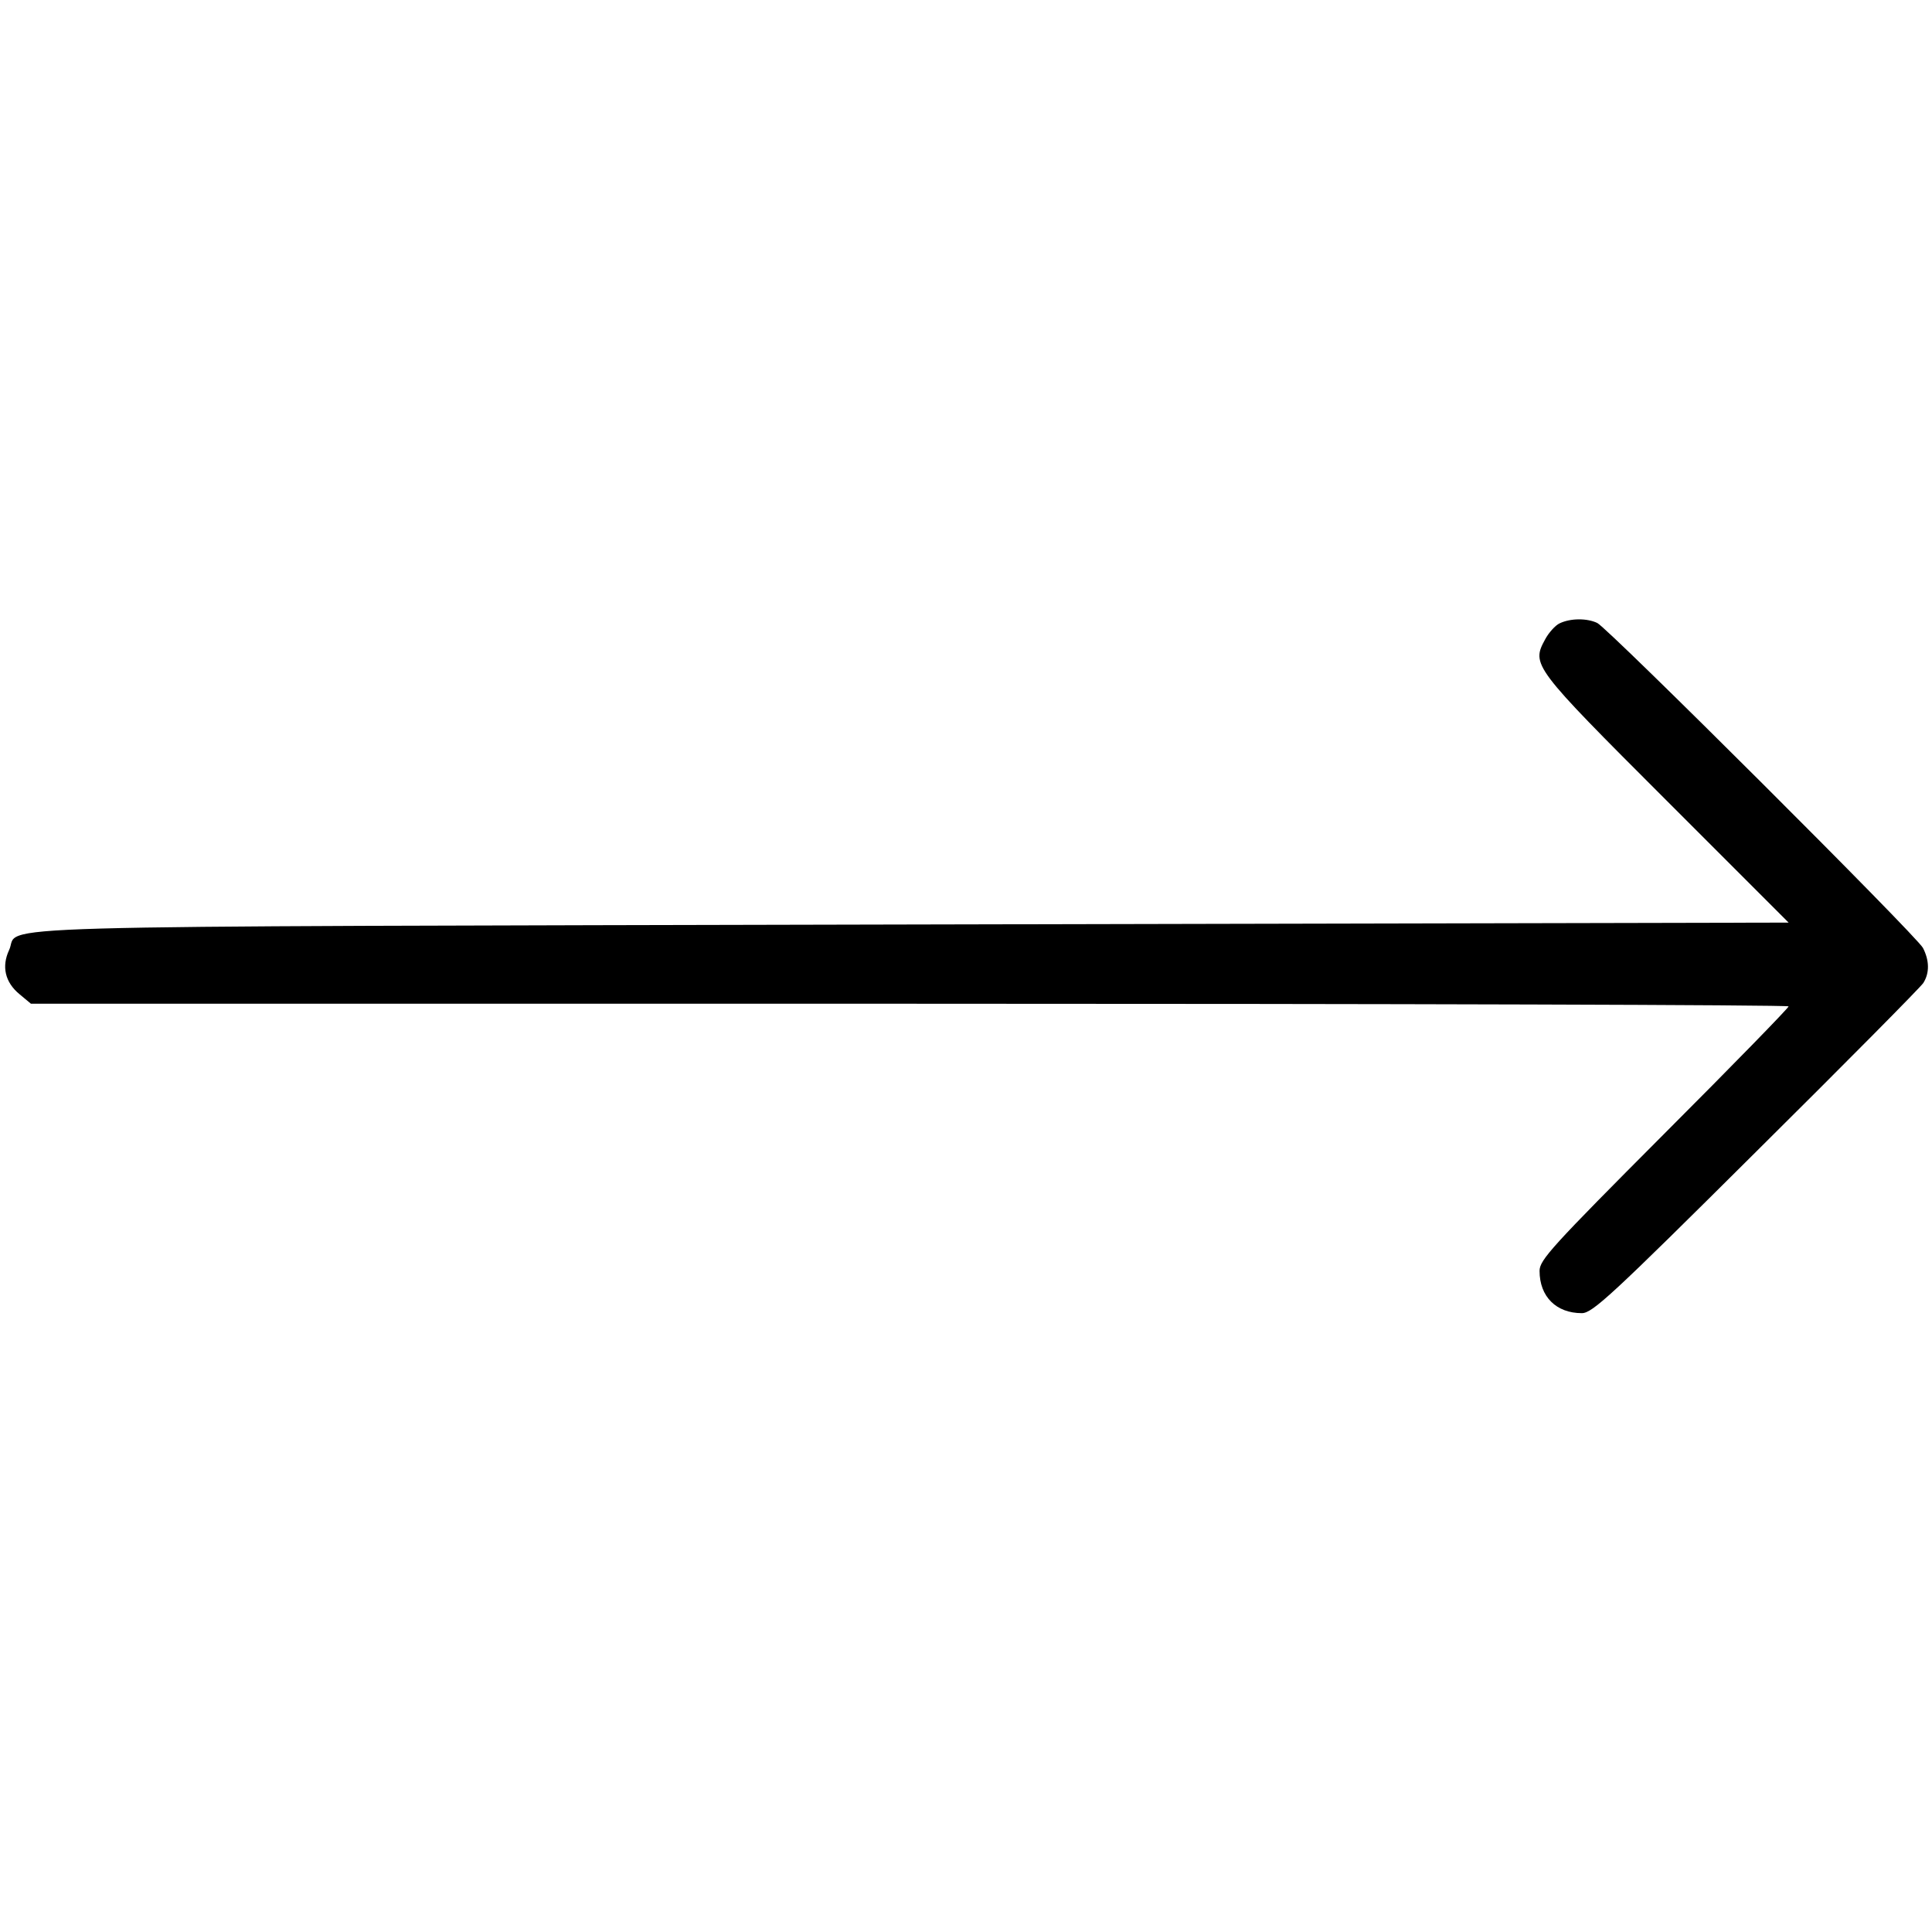
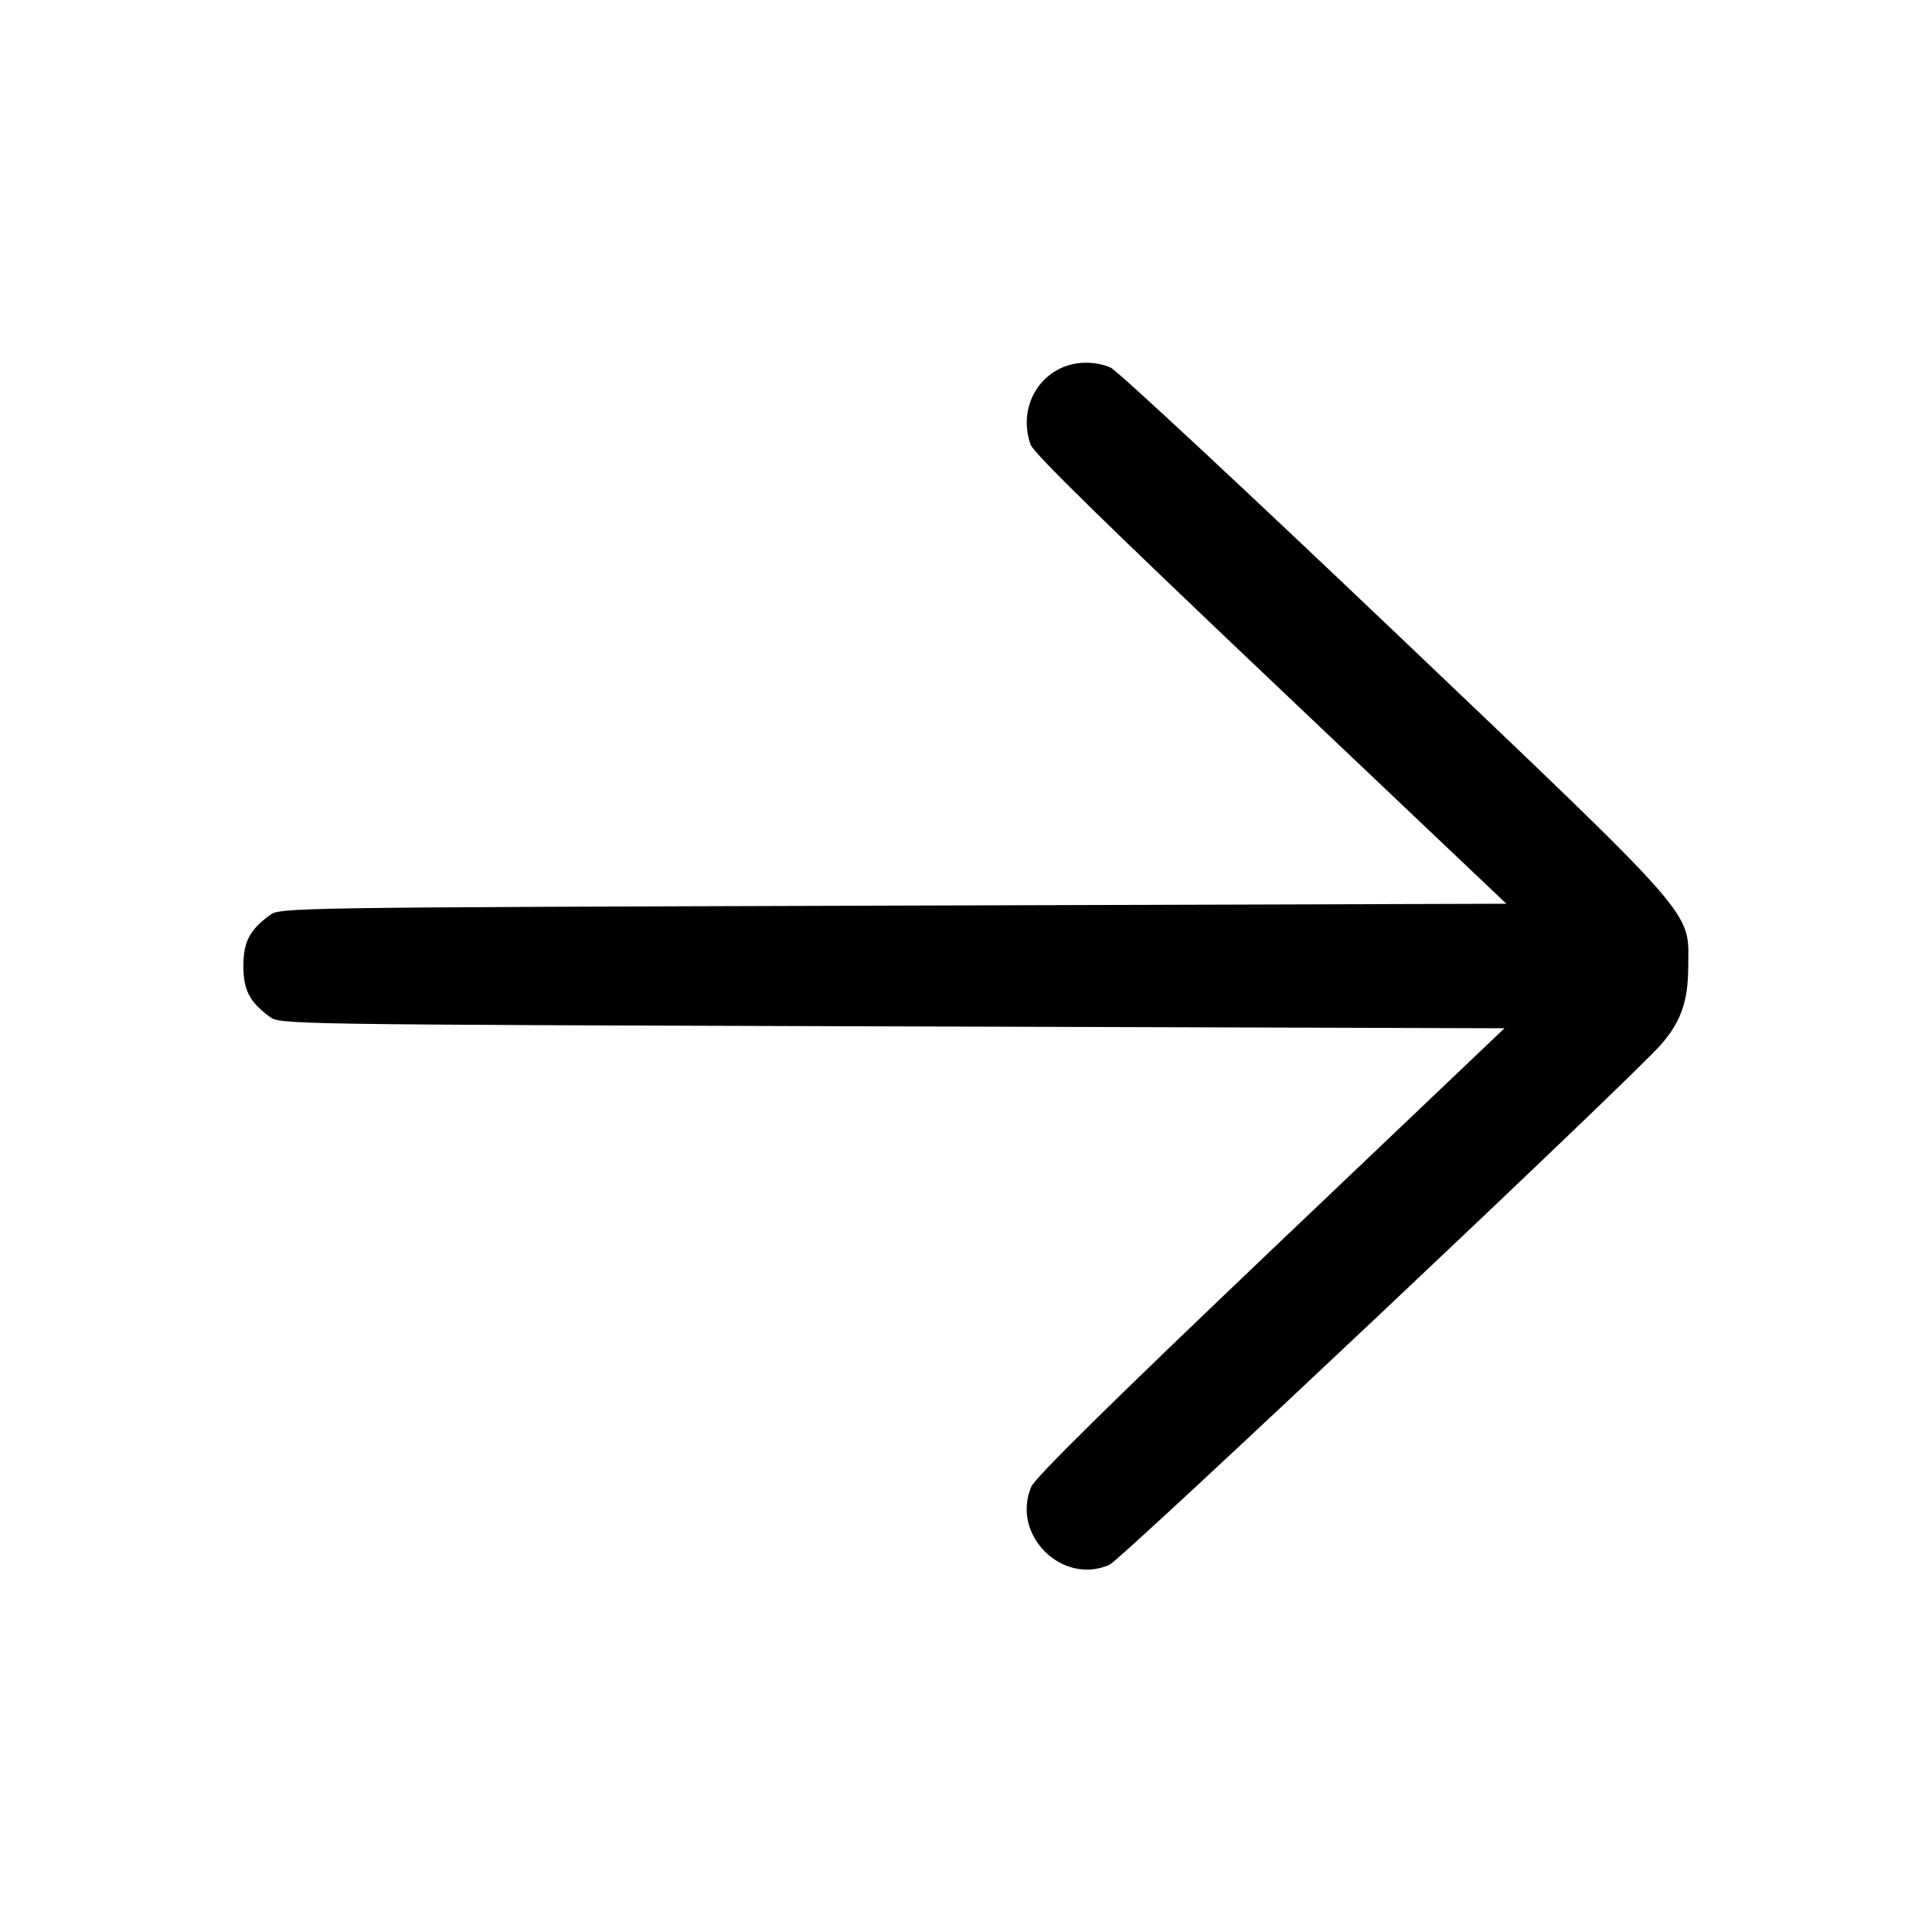
- <svg xmlns="http://www.w3.org/2000/svg" version="1.0" viewBox="0 0 512 512" preserveAspectRatio="xMidYMid meet">
+ <svg xmlns="http://www.w3.org/2000/svg" version="1.0" width="512pt" viewBox="0 0 512 512" preserveAspectRatio="xMidYMid meet">
  <g transform="translate(0,512) scale(0.1,-0.1)" fill="currentColor" stroke="none">
-     <path d="M4133 3468 c-11 -5 -29 -25 -38 -42 -37 -68 -34 -72 320 -426 l325 -325 -2327 -5 c-2567 -6 -2356 0 -2389 -68 -20 -43 -11 -85 28 -117 l30 -25 2329 0 c1281 0 2329 -3 2329 -7 0 -4 -148 -156 -330 -338 -298 -299 -330 -334 -330 -363 0 -68 44 -112 112 -112 28 0 78 46 462 428 237 235 436 436 443 447 17 27 16 60 -1 93 -18 33 -832 845 -863 861 -27 13 -71 13 -100 -1z" />
+     <path d="M2815 4146 c-77 -34 -113 -121 -84 -204 7 -22 205 -215 636 -624 l625 -593 -1625 -5 c-1622 -5 -1626 -5 -1653 -26 -53 -39 -69 -71 -69 -134 0 -63 16 -95 69 -134 27 -21 31 -21 1650 -26 l1623 -5 -620 -590 c-421 -401 -624 -601 -634 -625 -54 -127 81 -262 207 -207 31 13 1388 1293 1462 1379 53 61 72 115 72 208 1 149 34 112 -784 891 -393 374 -729 687 -747 695 -40 17 -89 17 -128 0z" />
  </g>
</svg>
